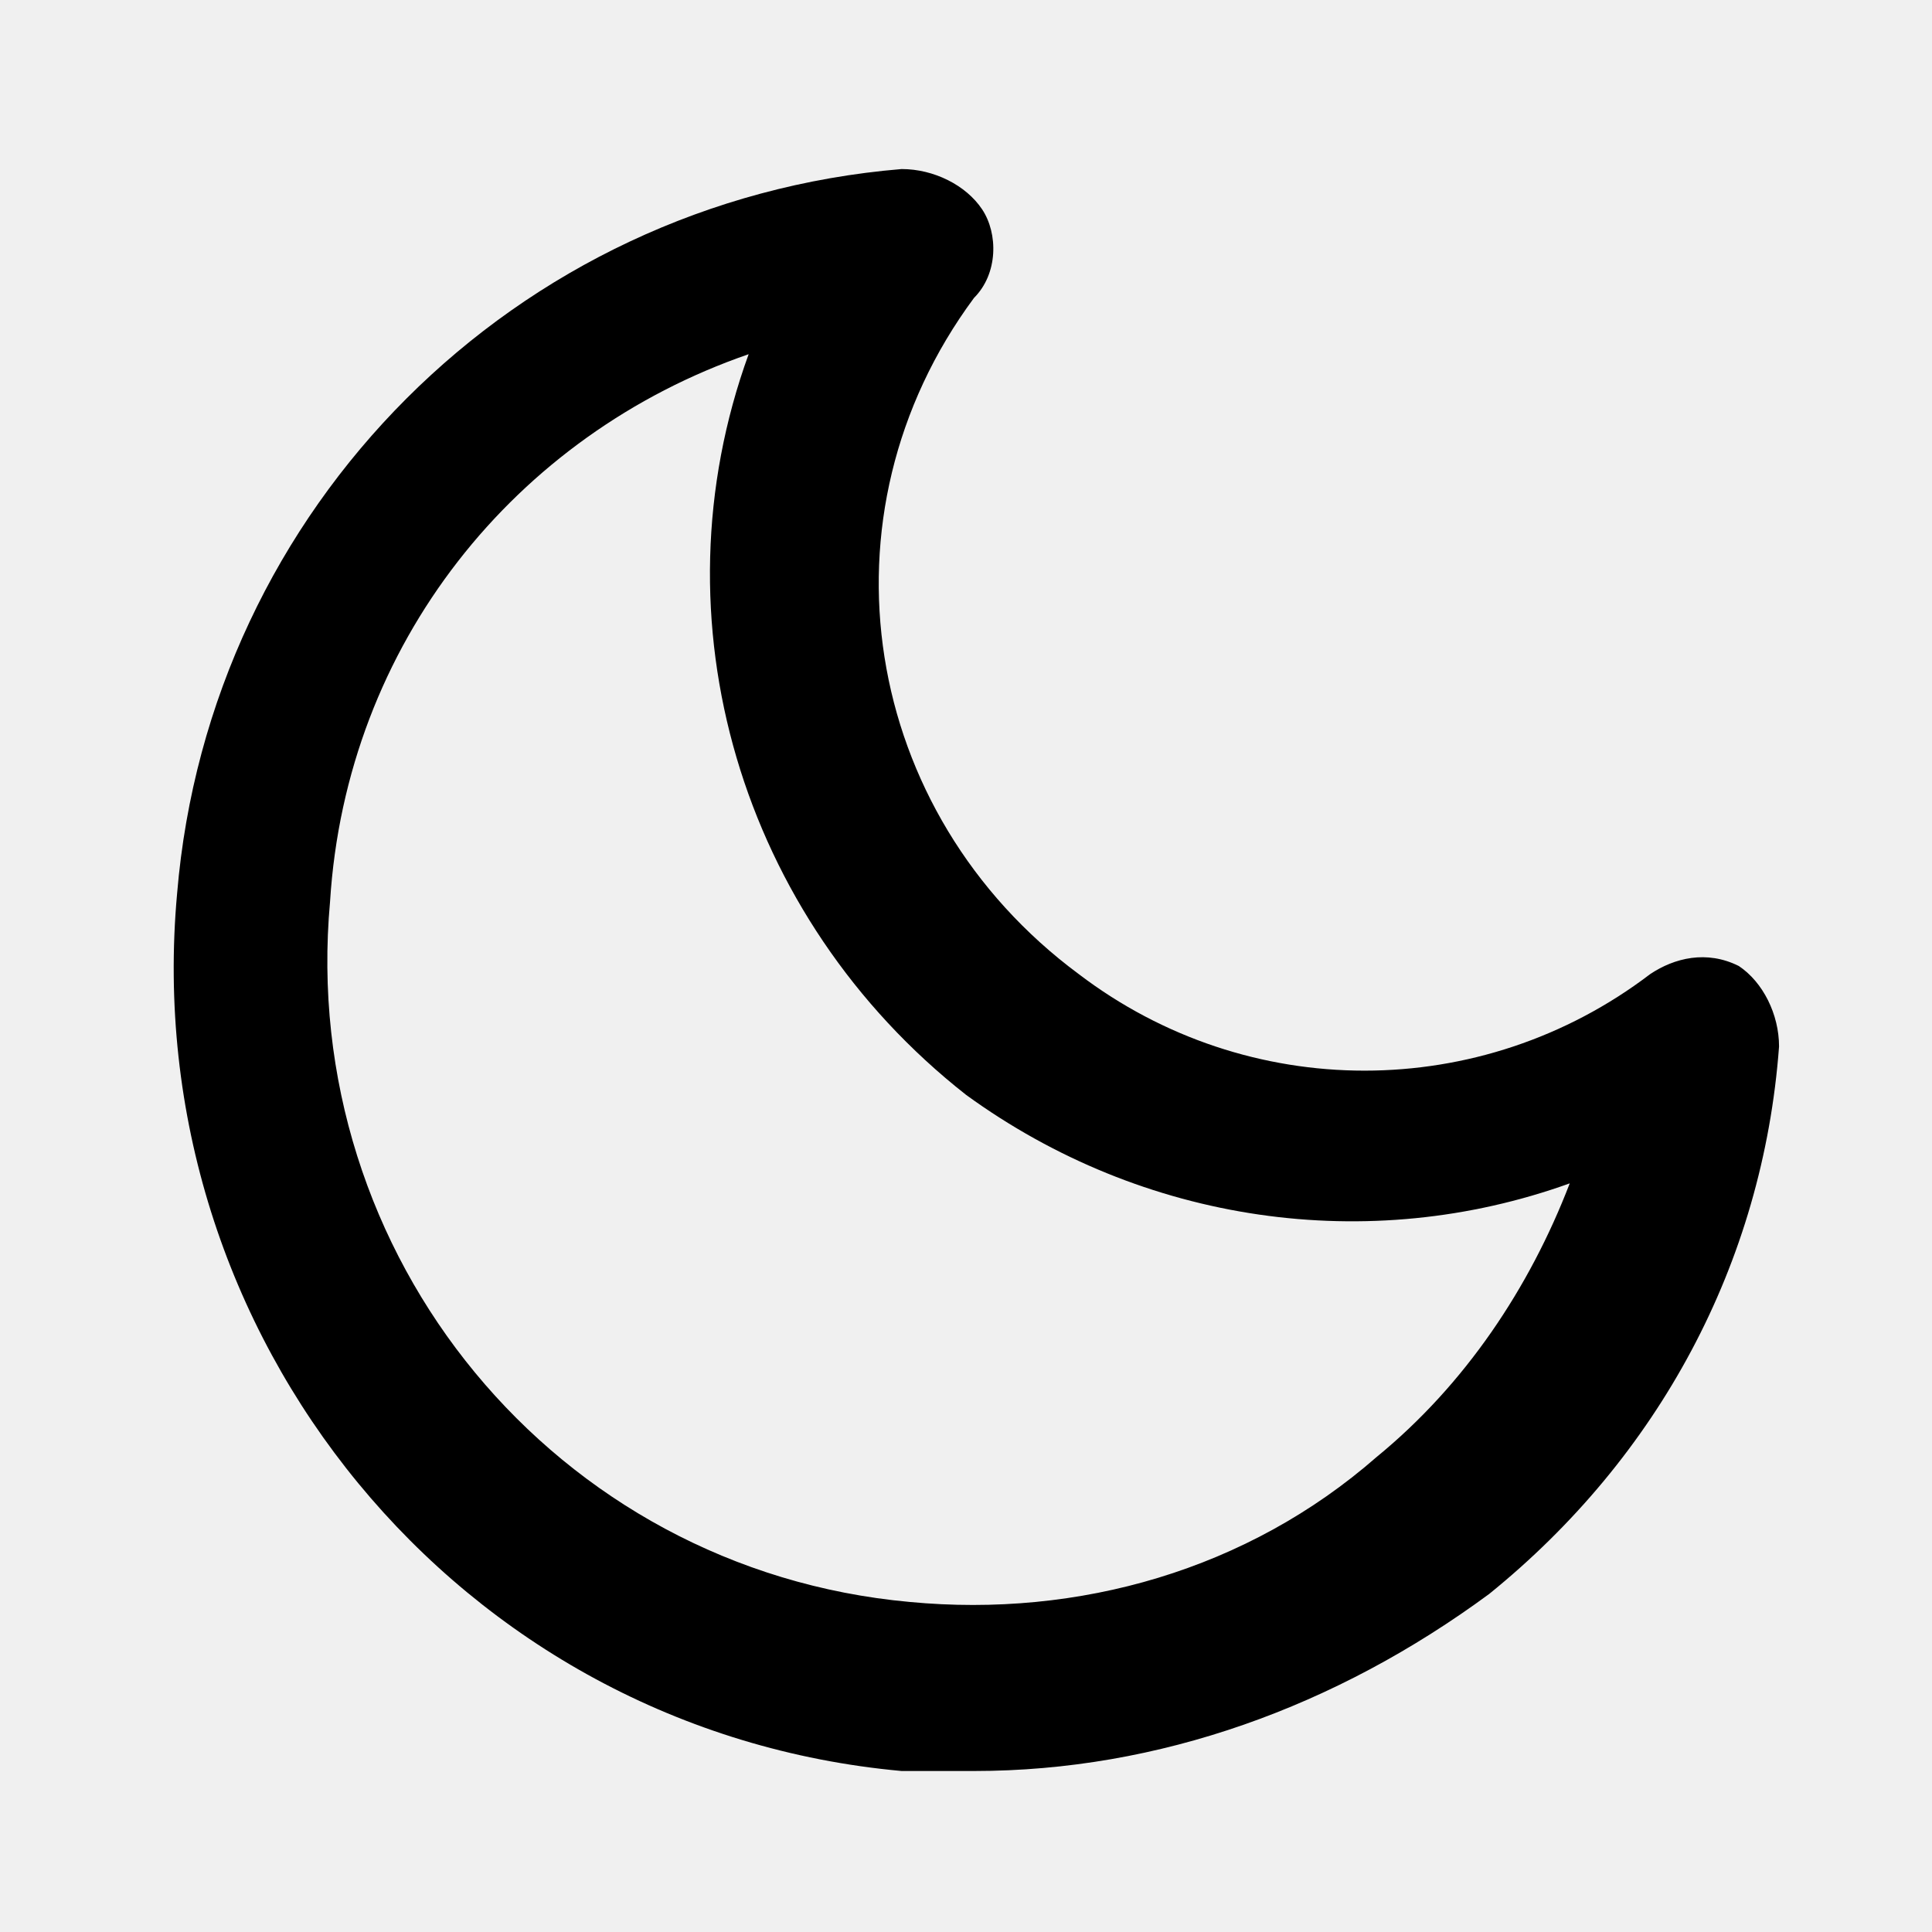
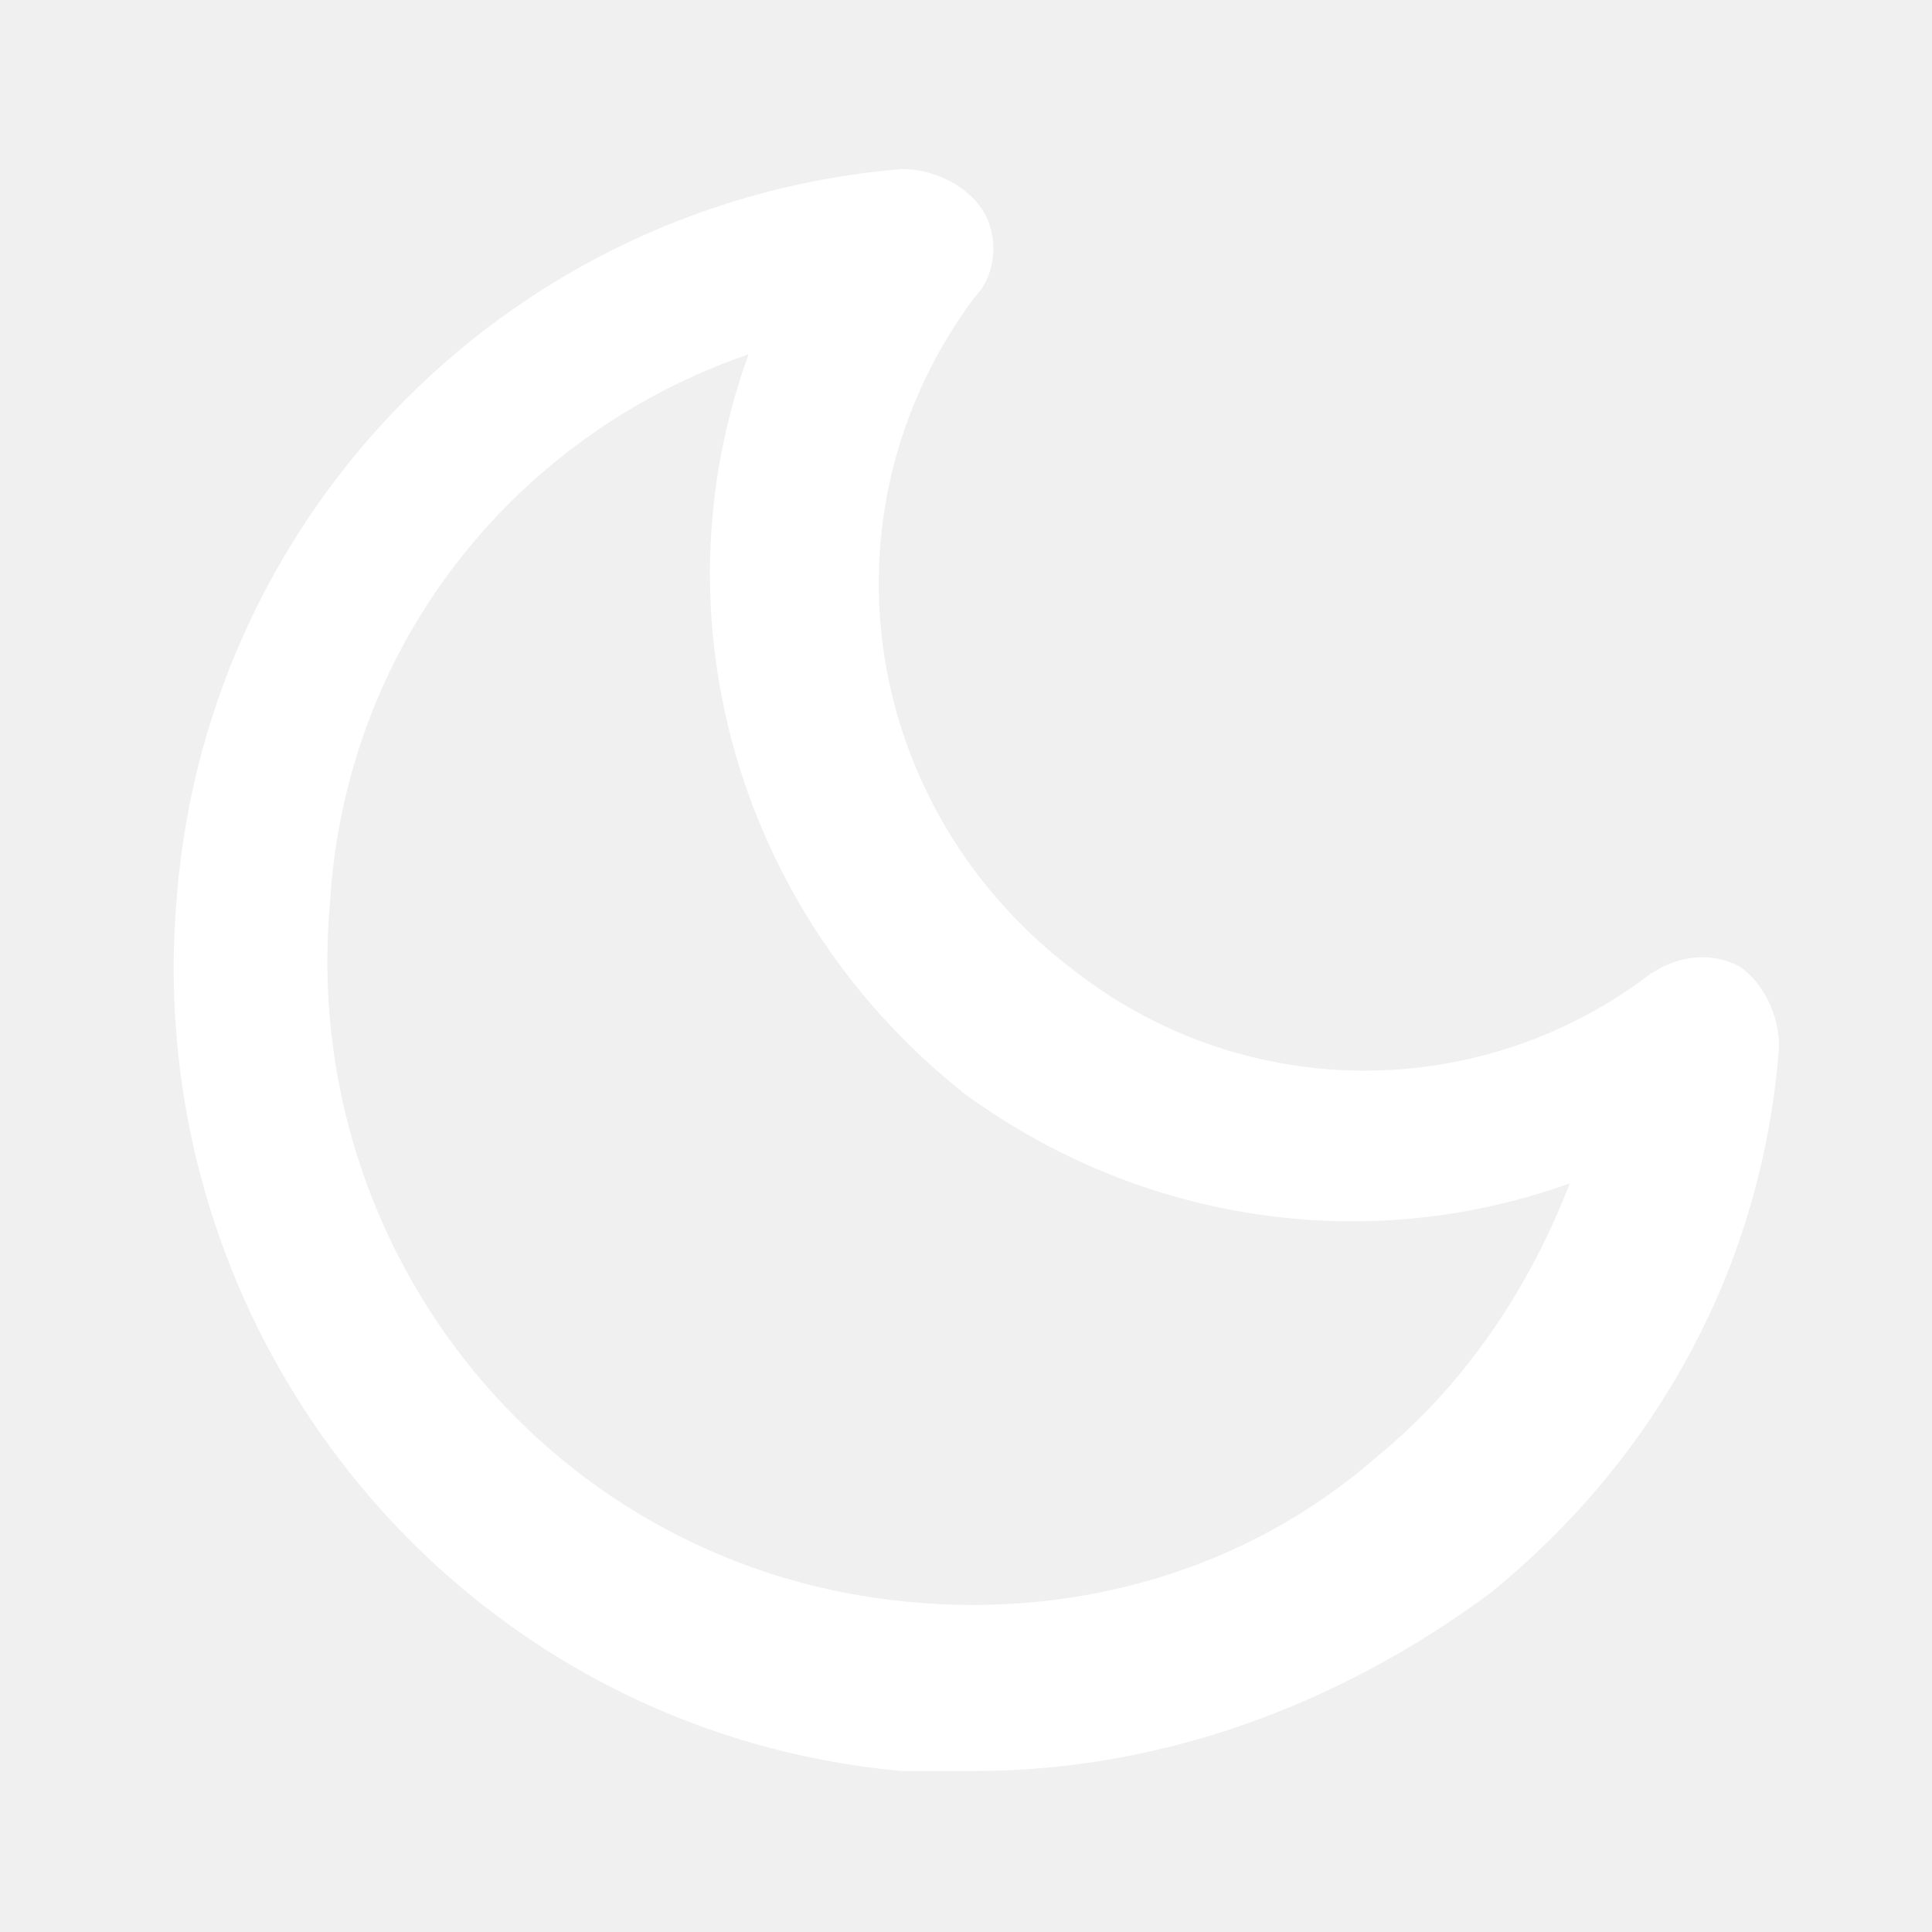
<svg xmlns="http://www.w3.org/2000/svg" aria-hidden="true" focusable="false" viewBox="0 0 24 24" class="vt-switch-appearance-moon">
-   <path d="M12.1,22c-0.3,0-0.6,0-0.9,0c-5.5-0.5-9.5-5.4-9-10.9c0.4-4.8,4.2-8.6,9-9c0.4,0,0.8,0.2,1,0.5c0.2,0.3,0.2,0.8-0.1,1.1c-2,2.7-1.4,6.4,1.3,8.4c2.1,1.6,5,1.6,7.1,0c0.3-0.2,0.7-0.3,1.1-0.1c0.3,0.2,0.5,0.6,0.5,1c-0.2,2.7-1.5,5.1-3.6,6.8C16.6,21.2,14.4,22,12.1,22zM9.3,4.4c-2.9,1-5,3.6-5.2,6.8c-0.4,4.4,2.8,8.3,7.2,8.7c2.1,0.2,4.2-0.4,5.8-1.8c1.1-0.9,1.9-2.1,2.4-3.4c-2.5,0.9-5.3,0.5-7.5-1.1C9.2,11.4,8.1,7.7,9.3,4.4z" />
+   <path d="M12.1,22c-0.3,0-0.6,0-0.9,0c-5.5-0.5-9.5-5.4-9-10.9c0.4-4.8,4.2-8.6,9-9c0.4,0,0.8,0.2,1,0.5c0.2,0.3,0.2,0.8-0.1,1.1c-2,2.7-1.4,6.4,1.3,8.4c2.1,1.6,5,1.6,7.1,0c0.3-0.2,0.7-0.3,1.1-0.1c0.3,0.2,0.5,0.6,0.5,1c-0.2,2.7-1.5,5.1-3.6,6.8C16.6,21.2,14.4,22,12.1,22zM9.3,4.4c-2.9,1-5,3.6-5.2,6.8c-0.4,4.4,2.8,8.3,7.2,8.7c2.1,0.2,4.2-0.4,5.8-1.8c1.1-0.9,1.9-2.1,2.4-3.4c-2.5,0.9-5.3,0.5-7.5-1.1C9.2,11.4,8.1,7.7,9.3,4.4z" fill="#fff" />
</svg>
